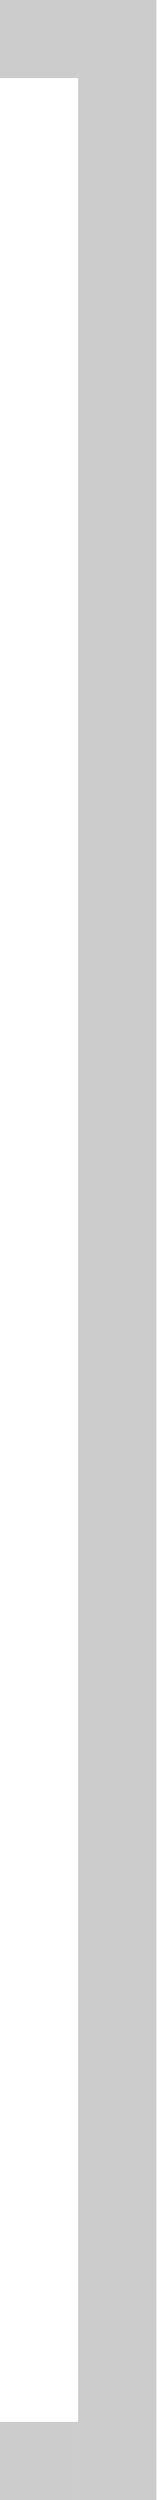
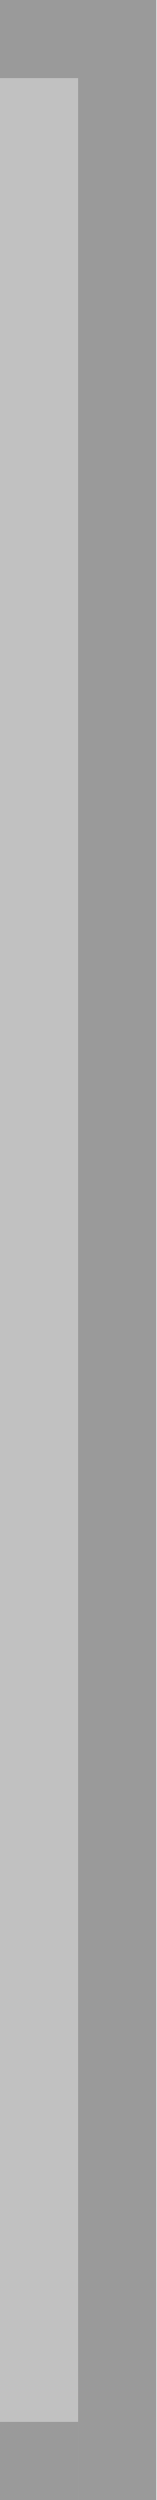
<svg xmlns="http://www.w3.org/2000/svg" width="2" height="32" viewBox="0 0 2 32" version="1.1" id="svg6">
  <defs id="defs10" />
-   <rect width="2" height="32" id="rect2" style="fill:#ffffff;fill-opacity:1" fill="#E0E0E0" />
+   <rect width="2" height="32" id="rect2" style="fill:#c1c1c1;fill-opacity:1" fill="#E0E0E0" />
  <path id="rect4-6" style="fill:#000000;fill-opacity:1;stroke-width:1;opacity:0.2" d="m 0,2e-7 v 1 H 1 V 32 H 2 V 1 2e-7 H 1 Z" />
  <rect width="1" height="1" fill="#FFFFFF" fill-opacity="0.4" id="rect166-3" style="opacity:0.2;fill:#000000;fill-opacity:1;stroke-width:0.177" x="0" y="31" />
</svg>
